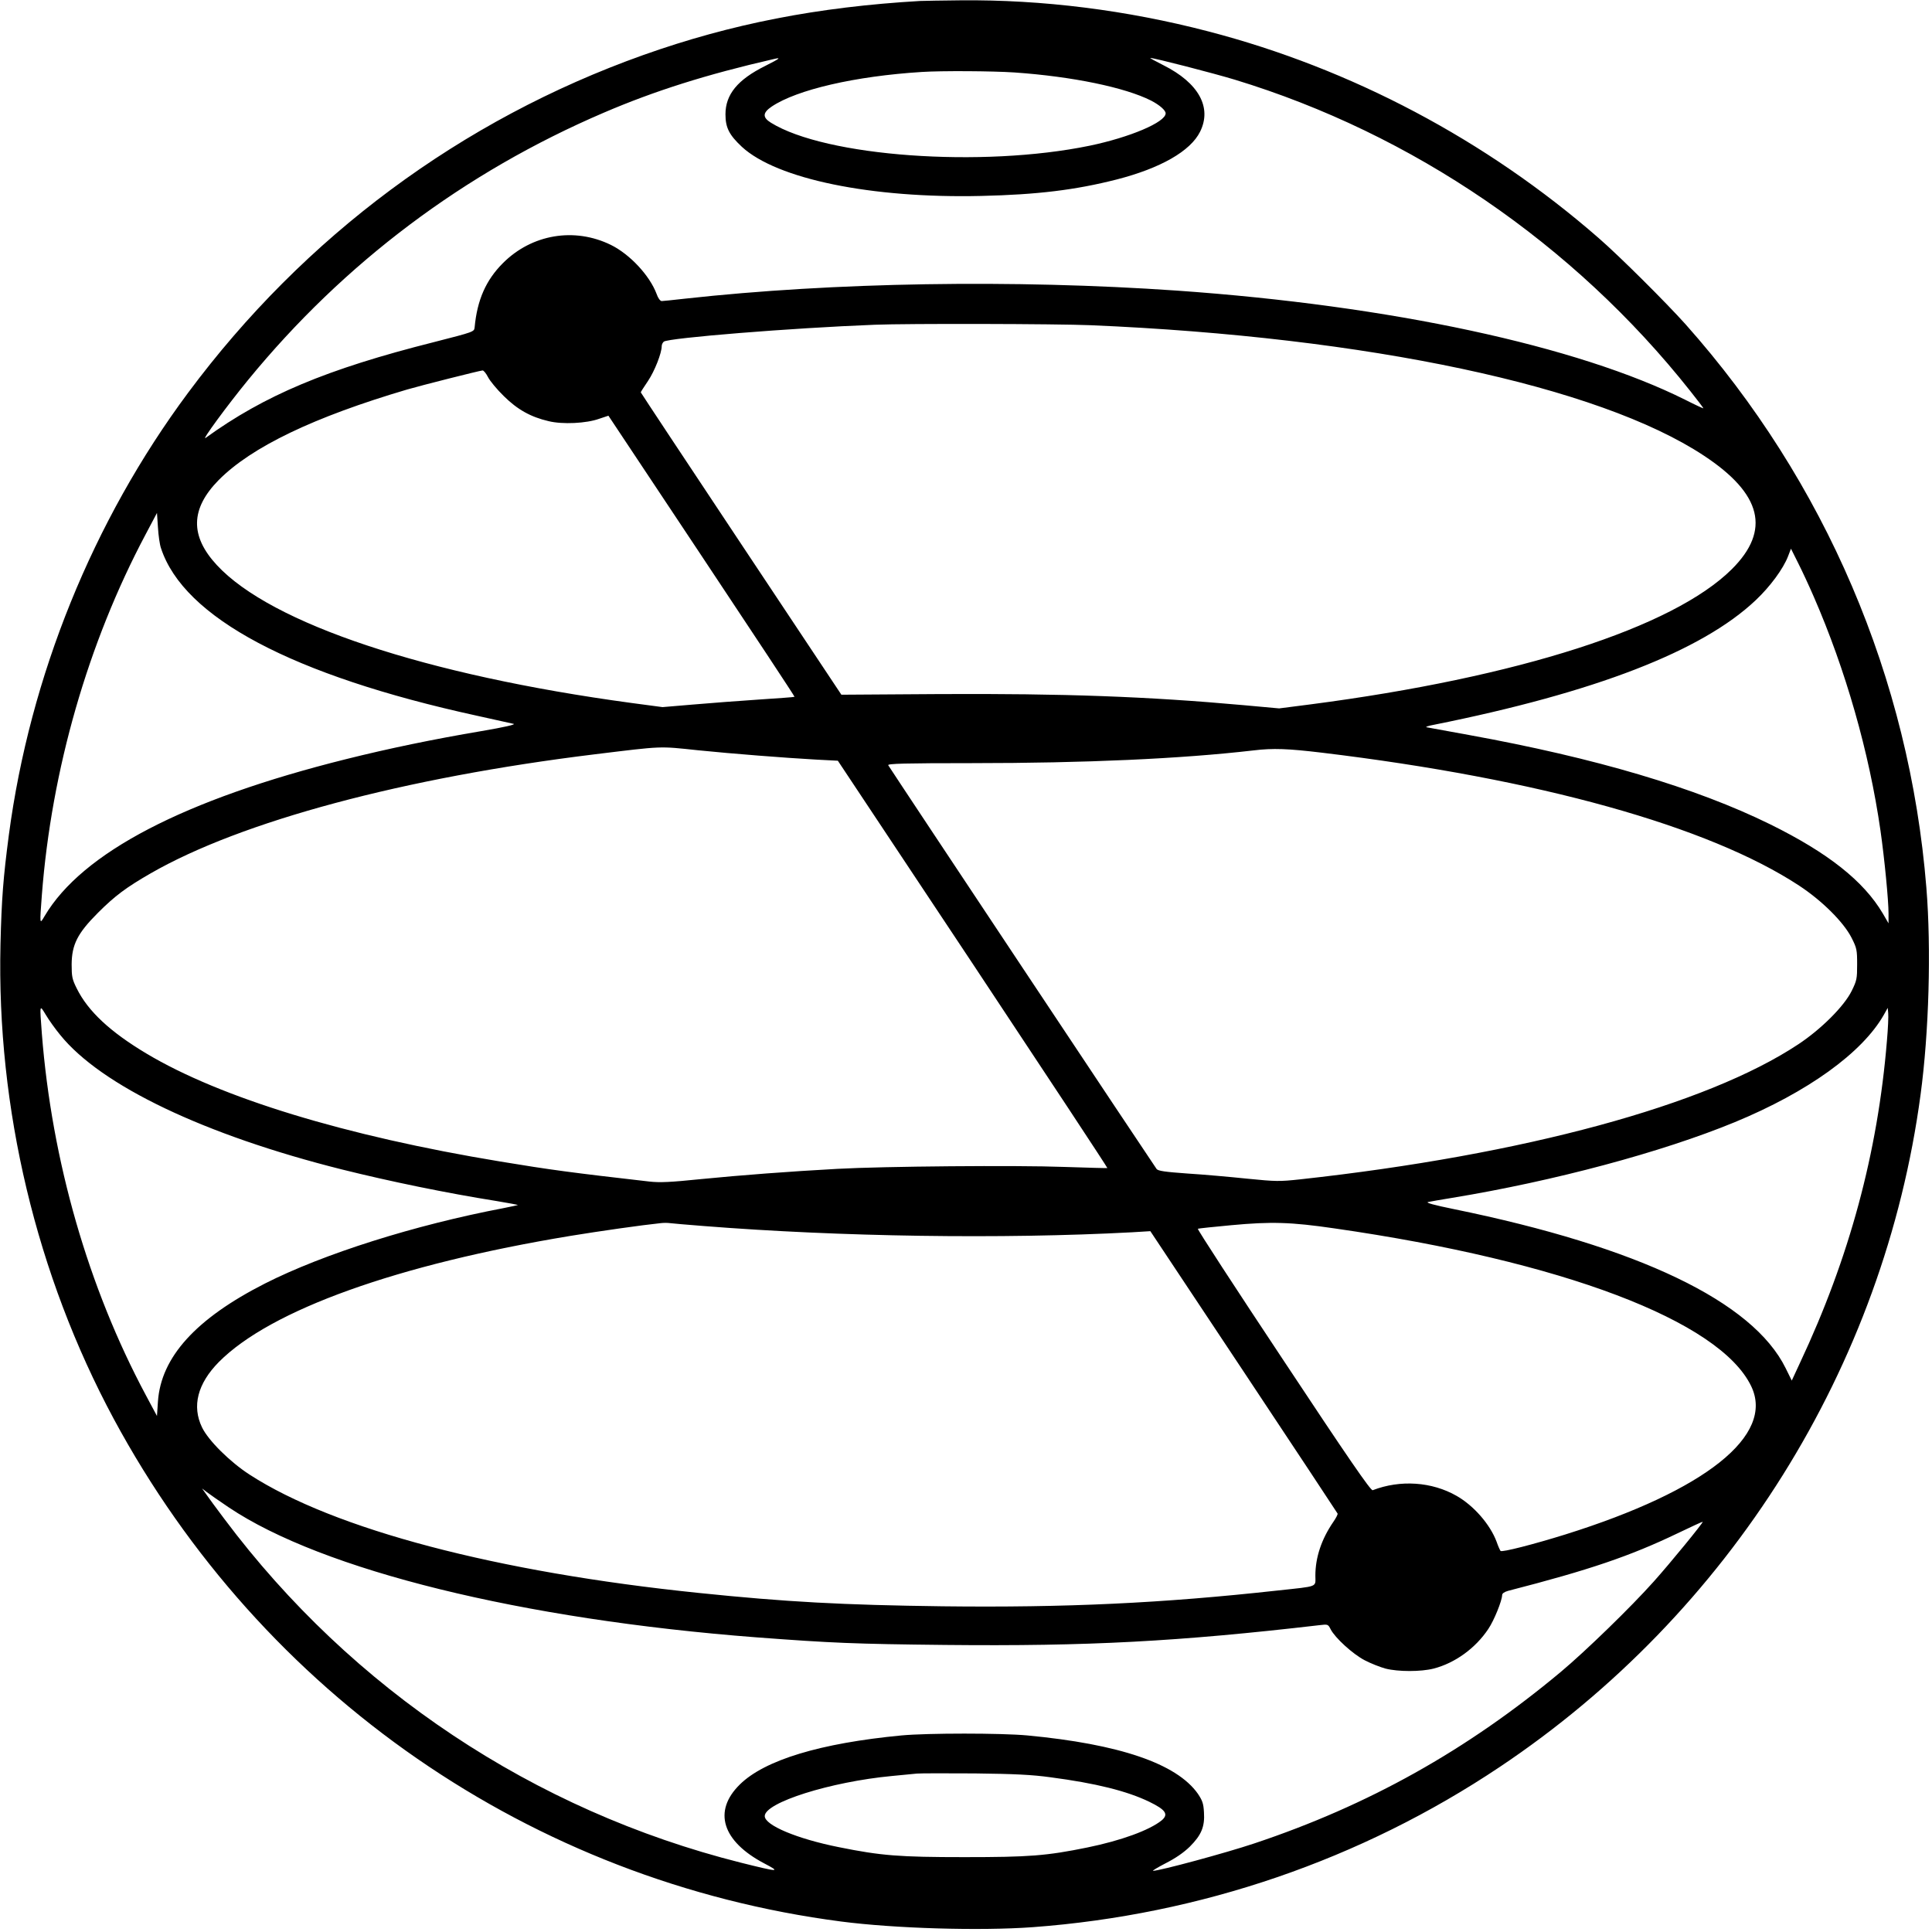
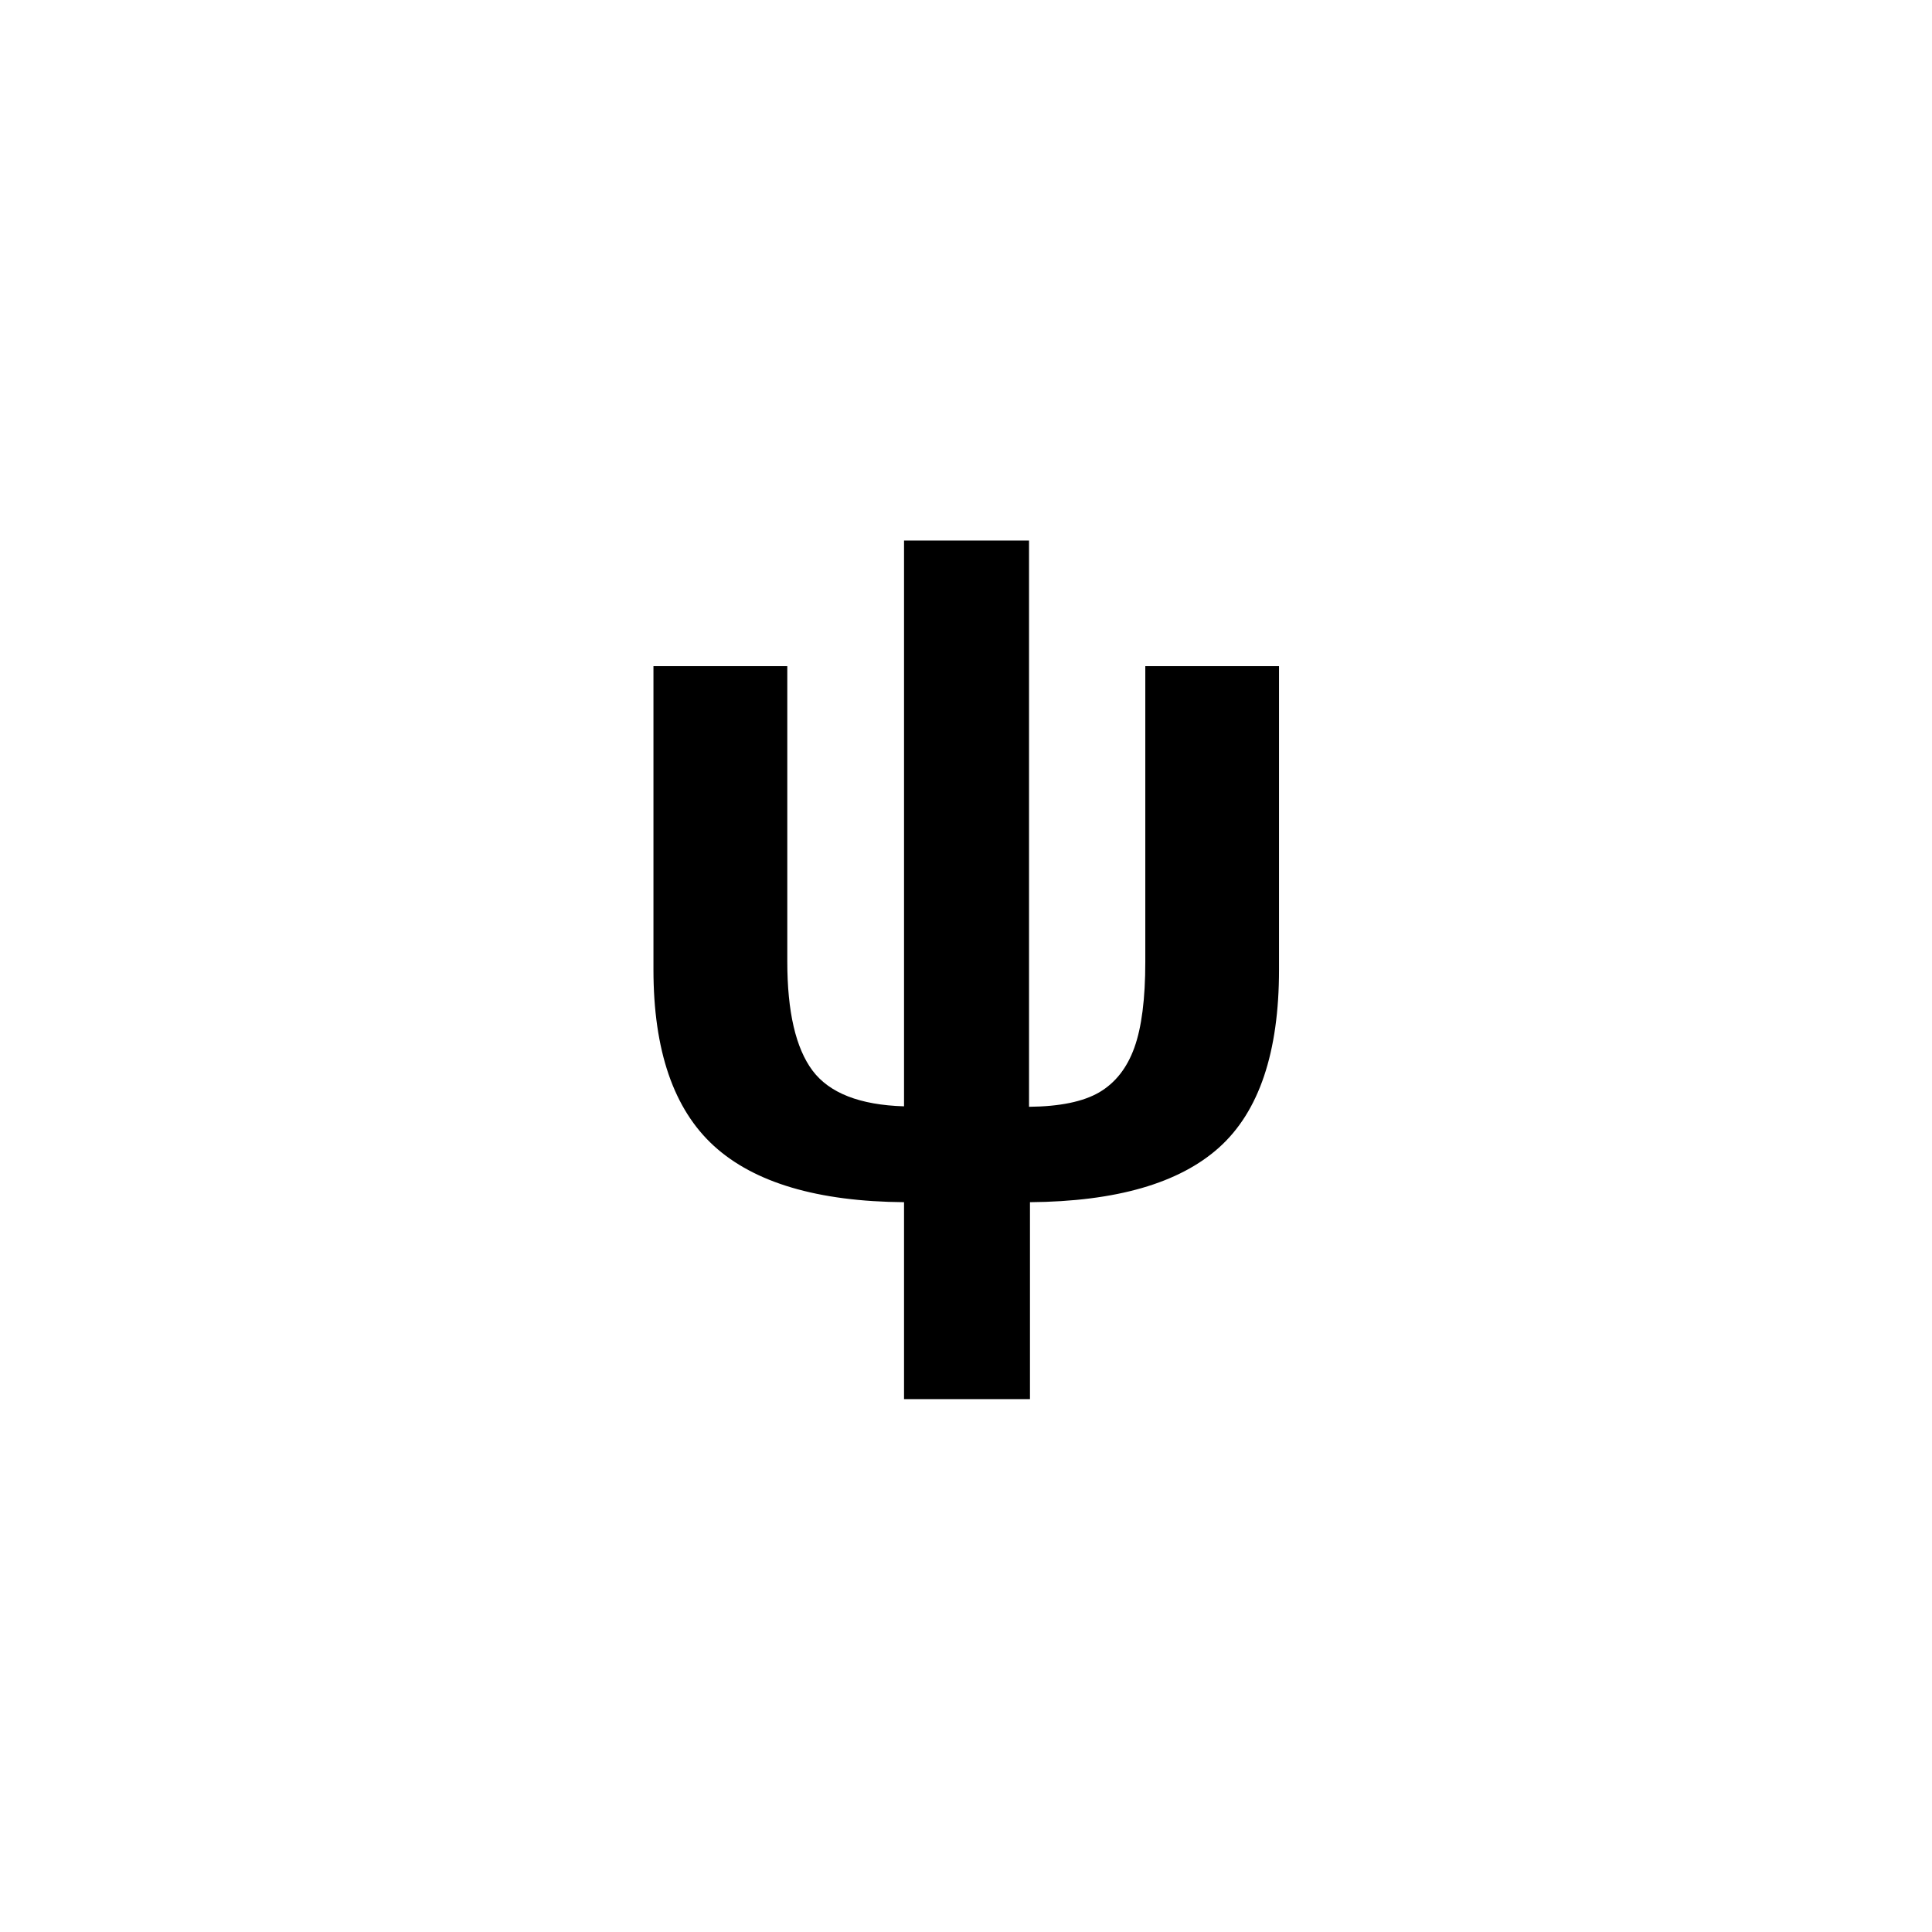
- <svg xmlns="http://www.w3.org/2000/svg" version="1.0" width="1200pt" height="1200pt" viewBox="0 0 1200 1200" preserveAspectRatio="xMidYMid meet">
-   <g transform="translate(0,1200) scale(0.1,-0.1)" fill="#000000" stroke="none">
-     <path d="M5715 11994 c-636 -37 -1174 -142 -1720 -336 -1129 -402 -2105 -1126 -2827 -2098 -591 -795 -982 -1760 -1113 -2746 -35 -267 -45 -394 -52 -679 -24 -1019 223 -2054 703 -2947 924 -1716 2597 -2873 4519 -3123 332 -43 861 -59 1190 -35 1041 77 2039 419 2900 995 1429 955 2388 2487 2614 4176 52 386 67 904 36 1286 -105 1300 -627 2522 -1495 3498 -120 134 -411 424 -540 536 -699 610 -1537 1053 -2425 1284 -506 132 -1029 198 -1540 193 -110 -1 -222 -3 -250 -4z m-963 -404 c-171 -85 -246 -177 -246 -300 0 -83 23 -128 102 -202 217 -200 804 -321 1487 -305 348 8 585 37 840 102 273 70 459 176 519 297 75 151 -9 303 -228 413 -50 25 -86 45 -81 45 25 0 393 -95 525 -135 1104 -336 2104 -1019 2828 -1933 45 -57 82 -105 82 -108 0 -2 -50 21 -111 52 -671 336 -1834 586 -3159 679 -1011 70 -2130 52 -3055 -50 -71 -8 -137 -15 -145 -15 -9 0 -23 18 -32 45 -43 114 -166 246 -284 304 -227 111 -491 66 -670 -113 -106 -106 -160 -229 -176 -399 -3 -28 -3 -28 -253 -92 -667 -168 -1053 -331 -1418 -595 -29 -21 133 200 264 360 596 728 1343 1289 2209 1660 317 136 640 238 1055 333 50 12 40 4 -53 -43z m1548 -40 c361 -25 688 -93 850 -175 52 -27 90 -60 90 -79 0 -55 -222 -149 -472 -201 -670 -138 -1640 -68 -1980 143 -53 33 -51 62 5 100 156 105 518 189 932 215 121 8 442 6 575 -3z m475 -1570 c1720 -73 3155 -378 3808 -810 361 -238 416 -464 174 -705 -365 -363 -1328 -672 -2617 -840 l-195 -25 -220 20 c-598 54 -1118 73 -1890 69 l-609 -4 -623 937 c-343 516 -623 939 -623 941 0 3 20 34 45 71 41 61 85 173 85 216 0 10 6 22 13 28 29 23 792 85 1312 105 197 8 1131 6 1340 -3z m-3744 -322 c12 -24 56 -77 98 -118 85 -84 167 -130 279 -156 86 -21 234 -14 314 15 l57 19 579 -871 c319 -480 579 -873 577 -875 -1 -2 -101 -9 -221 -17 -121 -8 -304 -22 -409 -31 l-190 -16 -195 26 c-1276 173 -2236 492 -2573 856 -168 181 -164 350 11 528 204 206 592 392 1172 563 89 26 450 117 467 118 7 1 22 -18 34 -41z m-2031 -1063 c141 -431 816 -790 1960 -1040 113 -25 216 -48 230 -51 16 -4 -59 -21 -200 -45 -296 -50 -576 -108 -840 -174 -1007 -251 -1640 -581 -1873 -975 -31 -53 -31 -56 -17 131 60 778 286 1565 644 2239 l71 134 6 -89 c3 -50 11 -108 19 -130z m10266 -302 c197 -452 344 -965 414 -1452 25 -175 50 -433 50 -515 l0 -61 -36 62 c-119 201 -340 376 -699 553 -461 227 -1084 412 -1872 555 -137 25 -255 47 -263 48 -8 2 12 9 45 15 1002 201 1665 457 2000 774 90 85 171 195 201 273 l18 47 44 -88 c25 -49 69 -144 98 -211z m-6931 -953 c217 -22 538 -47 734 -58 l135 -7 839 -1263 c461 -695 837 -1265 835 -1267 -1 -1 -122 2 -268 7 -294 11 -1123 4 -1410 -12 -295 -16 -597 -39 -850 -64 -185 -19 -252 -22 -315 -15 -481 55 -617 73 -930 125 -958 158 -1735 395 -2195 670 -226 135 -363 263 -433 404 -29 58 -32 74 -32 150 1 123 36 193 164 321 105 105 175 157 326 244 563 324 1575 595 2760 740 427 52 394 51 640 25z m3875 -15 c1347 -162 2402 -456 2965 -826 143 -94 276 -227 325 -323 33 -65 35 -76 35 -166 0 -89 -2 -100 -34 -165 -47 -95 -189 -237 -331 -331 -571 -379 -1706 -687 -3093 -839 -130 -14 -150 -14 -330 4 -106 11 -273 26 -371 32 -140 10 -182 16 -192 28 -11 13 -1643 2468 -1667 2508 -6 10 102 13 520 13 700 0 1301 27 1748 79 123 15 215 11 425 -14z m-7837 -1752 c254 -316 898 -623 1752 -837 297 -74 646 -146 960 -196 71 -12 131 -23 132 -24 1 -1 -39 -10 -90 -20 -552 -105 -1118 -284 -1481 -468 -429 -218 -646 -457 -665 -733 l-6 -90 -69 129 c-358 669 -584 1455 -646 2245 -14 187 -15 183 25 117 19 -32 59 -88 88 -123z m11347 -38 c-57 -695 -233 -1347 -540 -2000 l-51 -110 -38 77 c-204 414 -912 753 -2061 988 -123 25 -177 40 -160 44 14 3 81 15 150 26 632 104 1301 283 1755 470 453 187 792 431 926 667 l24 43 3 -33 c2 -17 -1 -95 -8 -172z m-7350 -1150 c846 -67 1855 -82 2660 -39 l115 7 580 -873 c319 -480 581 -877 583 -881 2 -5 -10 -28 -26 -51 -74 -108 -112 -221 -112 -335 0 -73 23 -64 -235 -92 -716 -79 -1314 -107 -2080 -98 -621 8 -973 27 -1515 83 -1255 129 -2265 395 -2790 735 -122 79 -256 212 -295 293 -64 132 -28 272 104 406 321 324 1112 607 2186 784 177 29 443 67 560 79 17 2 41 2 55 0 14 -2 108 -10 210 -18z m3920 -15 c1413 -203 2392 -574 2587 -980 147 -305 -283 -648 -1155 -921 -196 -61 -394 -112 -402 -102 -3 4 -15 29 -24 56 -40 108 -142 225 -249 286 -154 88 -350 101 -521 35 -12 -4 -154 202 -555 808 -297 447 -536 814 -531 816 5 2 98 12 207 22 248 23 370 20 643 -20z m-6870 -1732 c582 -391 1820 -696 3280 -808 466 -35 604 -41 1170 -47 890 -9 1448 21 2327 123 50 6 52 6 68 -26 28 -54 138 -154 211 -192 38 -20 97 -43 130 -52 79 -20 219 -20 298 0 133 34 261 127 340 246 36 53 85 175 86 210 0 11 13 20 37 27 506 130 758 216 1052 357 85 41 155 73 157 72 4 -5 -201 -256 -305 -372 -140 -157 -423 -432 -576 -560 -584 -488 -1197 -830 -1905 -1066 -176 -59 -587 -170 -628 -170 -7 0 28 21 78 47 61 31 112 66 150 103 72 72 94 124 88 214 -3 55 -10 73 -38 115 -132 187 -487 308 -1060 362 -162 15 -620 15 -780 0 -505 -48 -851 -153 -1005 -305 -168 -165 -110 -352 152 -490 105 -55 93 -55 -147 5 -1283 323 -2413 1075 -3206 2134 -50 66 -101 136 -114 155 l-25 35 30 -23 c17 -13 77 -55 135 -94z m5105 -1677 c281 -37 474 -85 613 -152 103 -50 122 -78 77 -116 -76 -61 -251 -125 -461 -168 -255 -52 -361 -60 -764 -60 -405 0 -518 9 -780 62 -260 52 -460 136 -460 193 0 84 408 213 790 249 63 6 133 13 155 15 22 2 184 2 360 1 247 -3 354 -8 470 -24z" />
-   </g>
+ <svg xmlns="http://www.w3.org/2000/svg" width="256" height="256" viewBox="0 0 256 256">
+   <text x="128" y="158" text-anchor="middle" font-family="Arial, Helvetica, sans-serif" font-size="132" font-weight="700" fill="black">ψ</text>
</svg>
